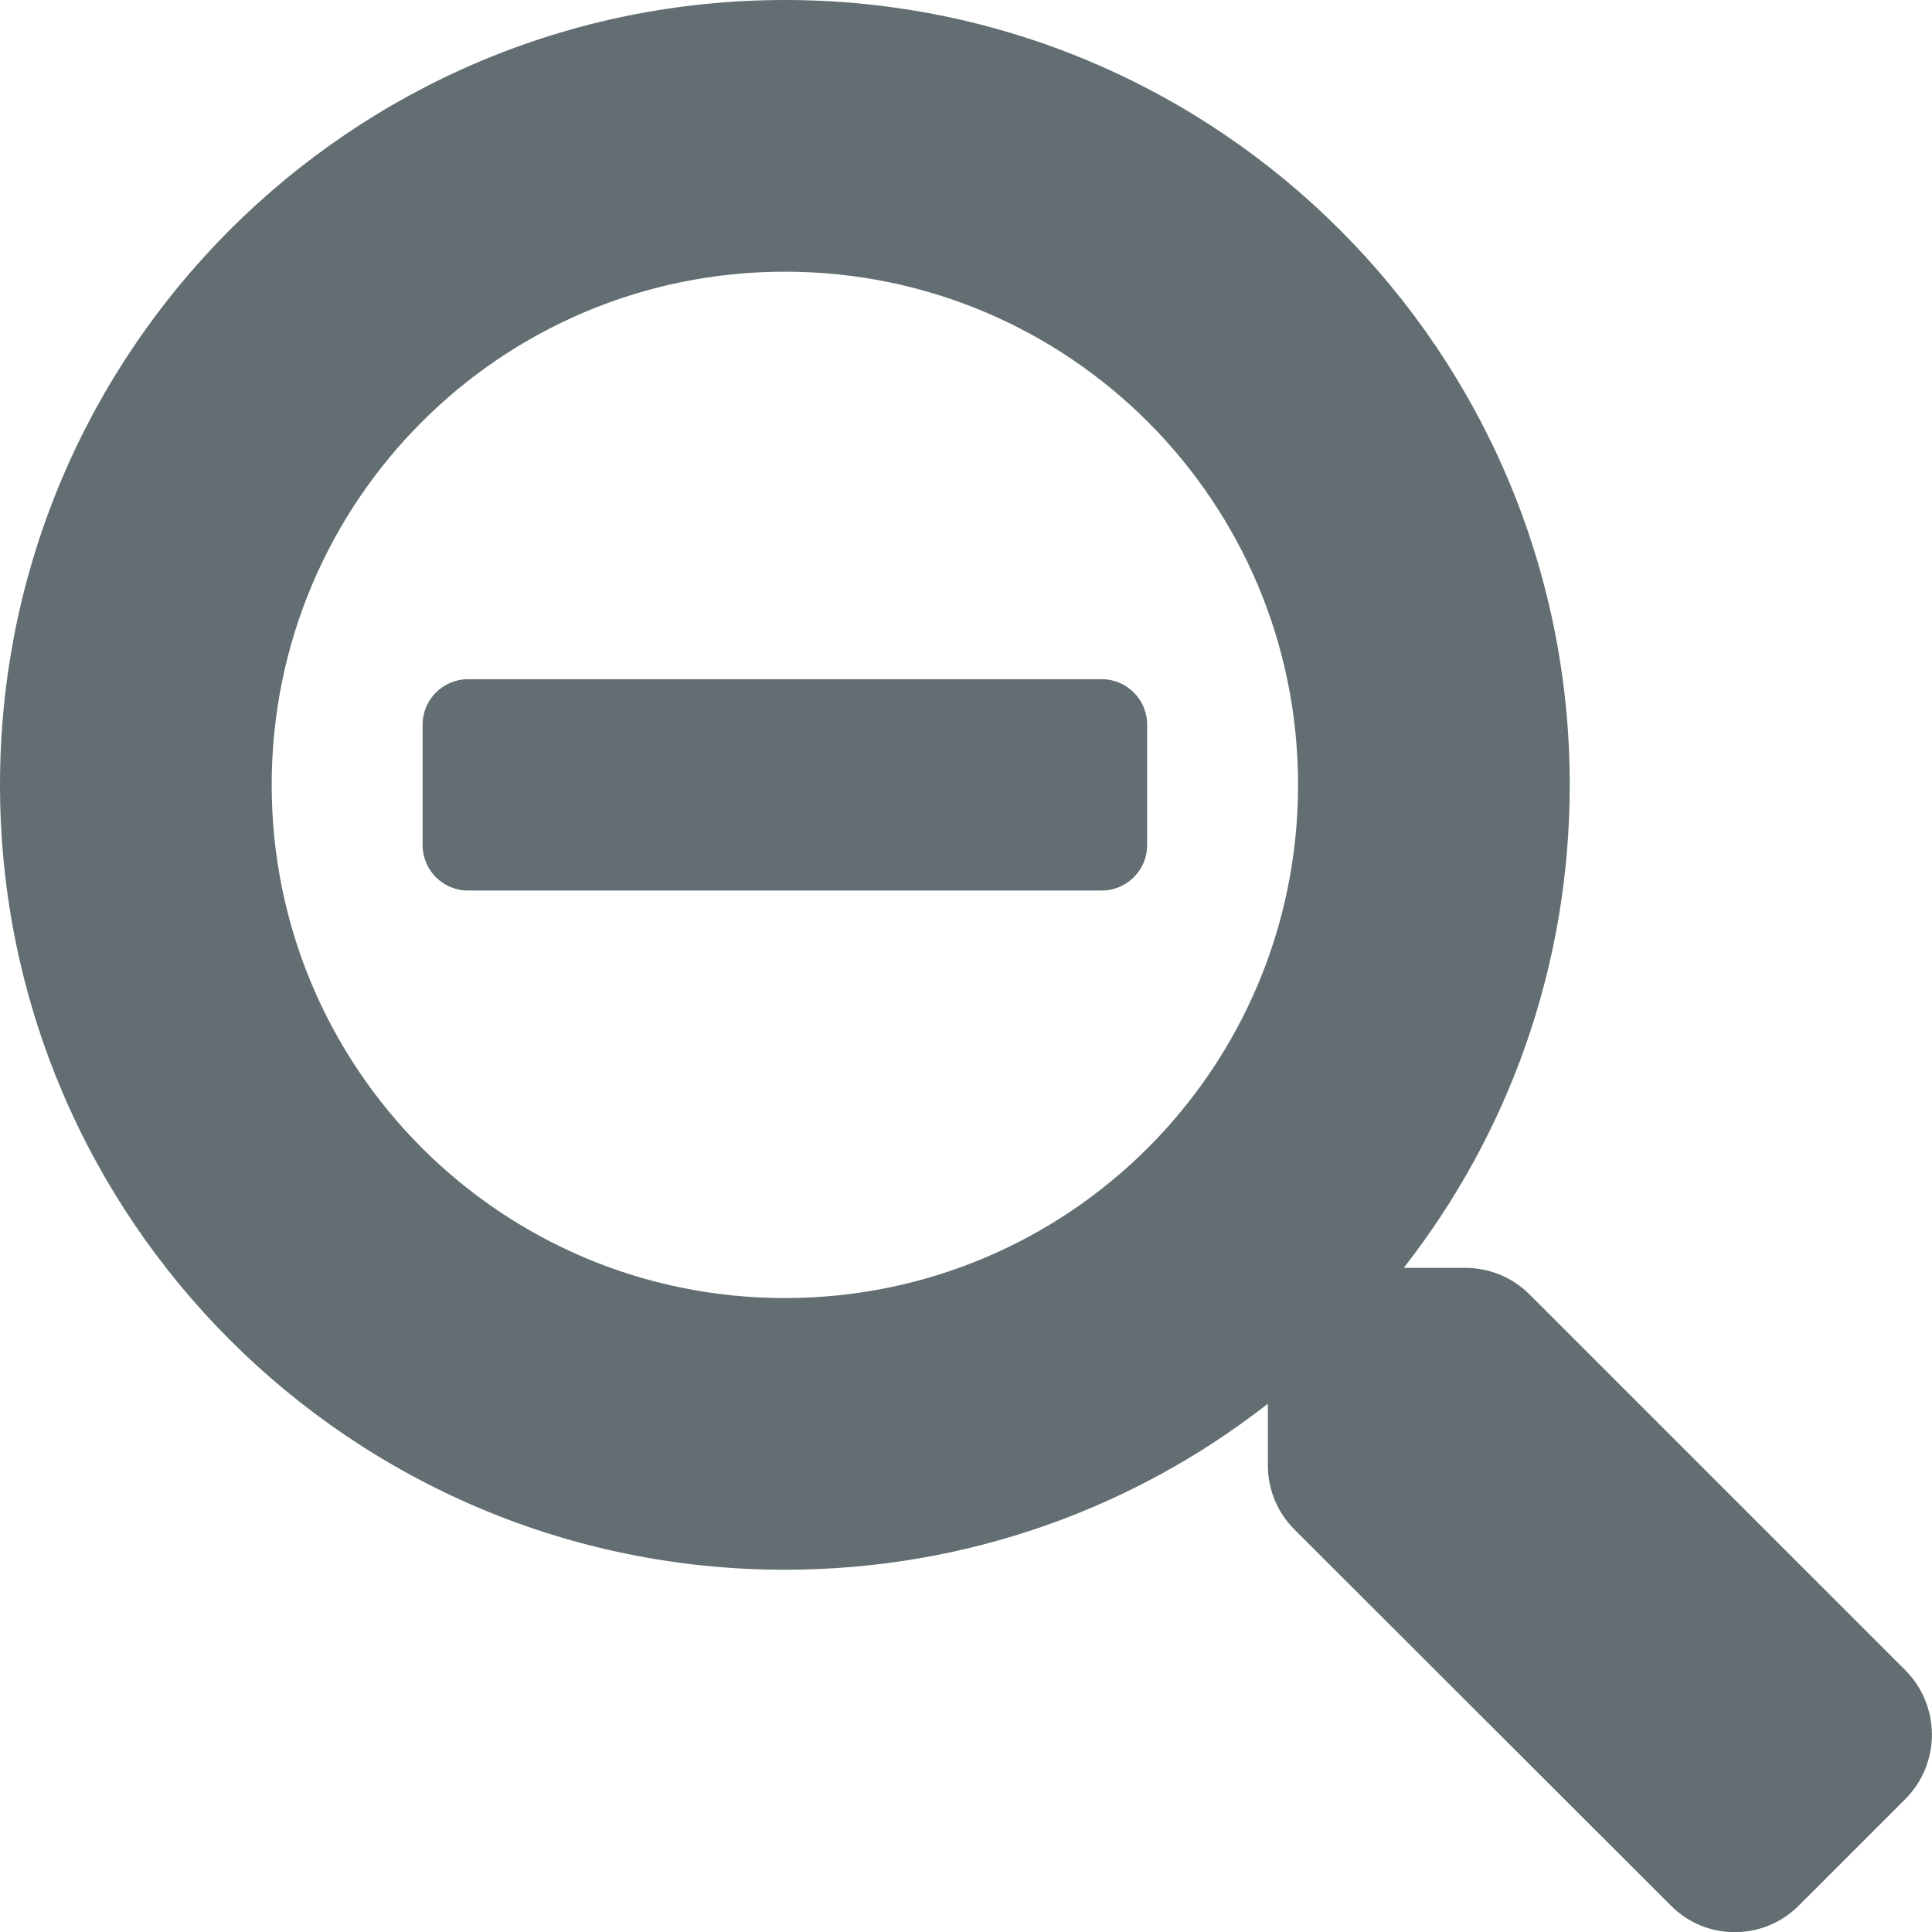
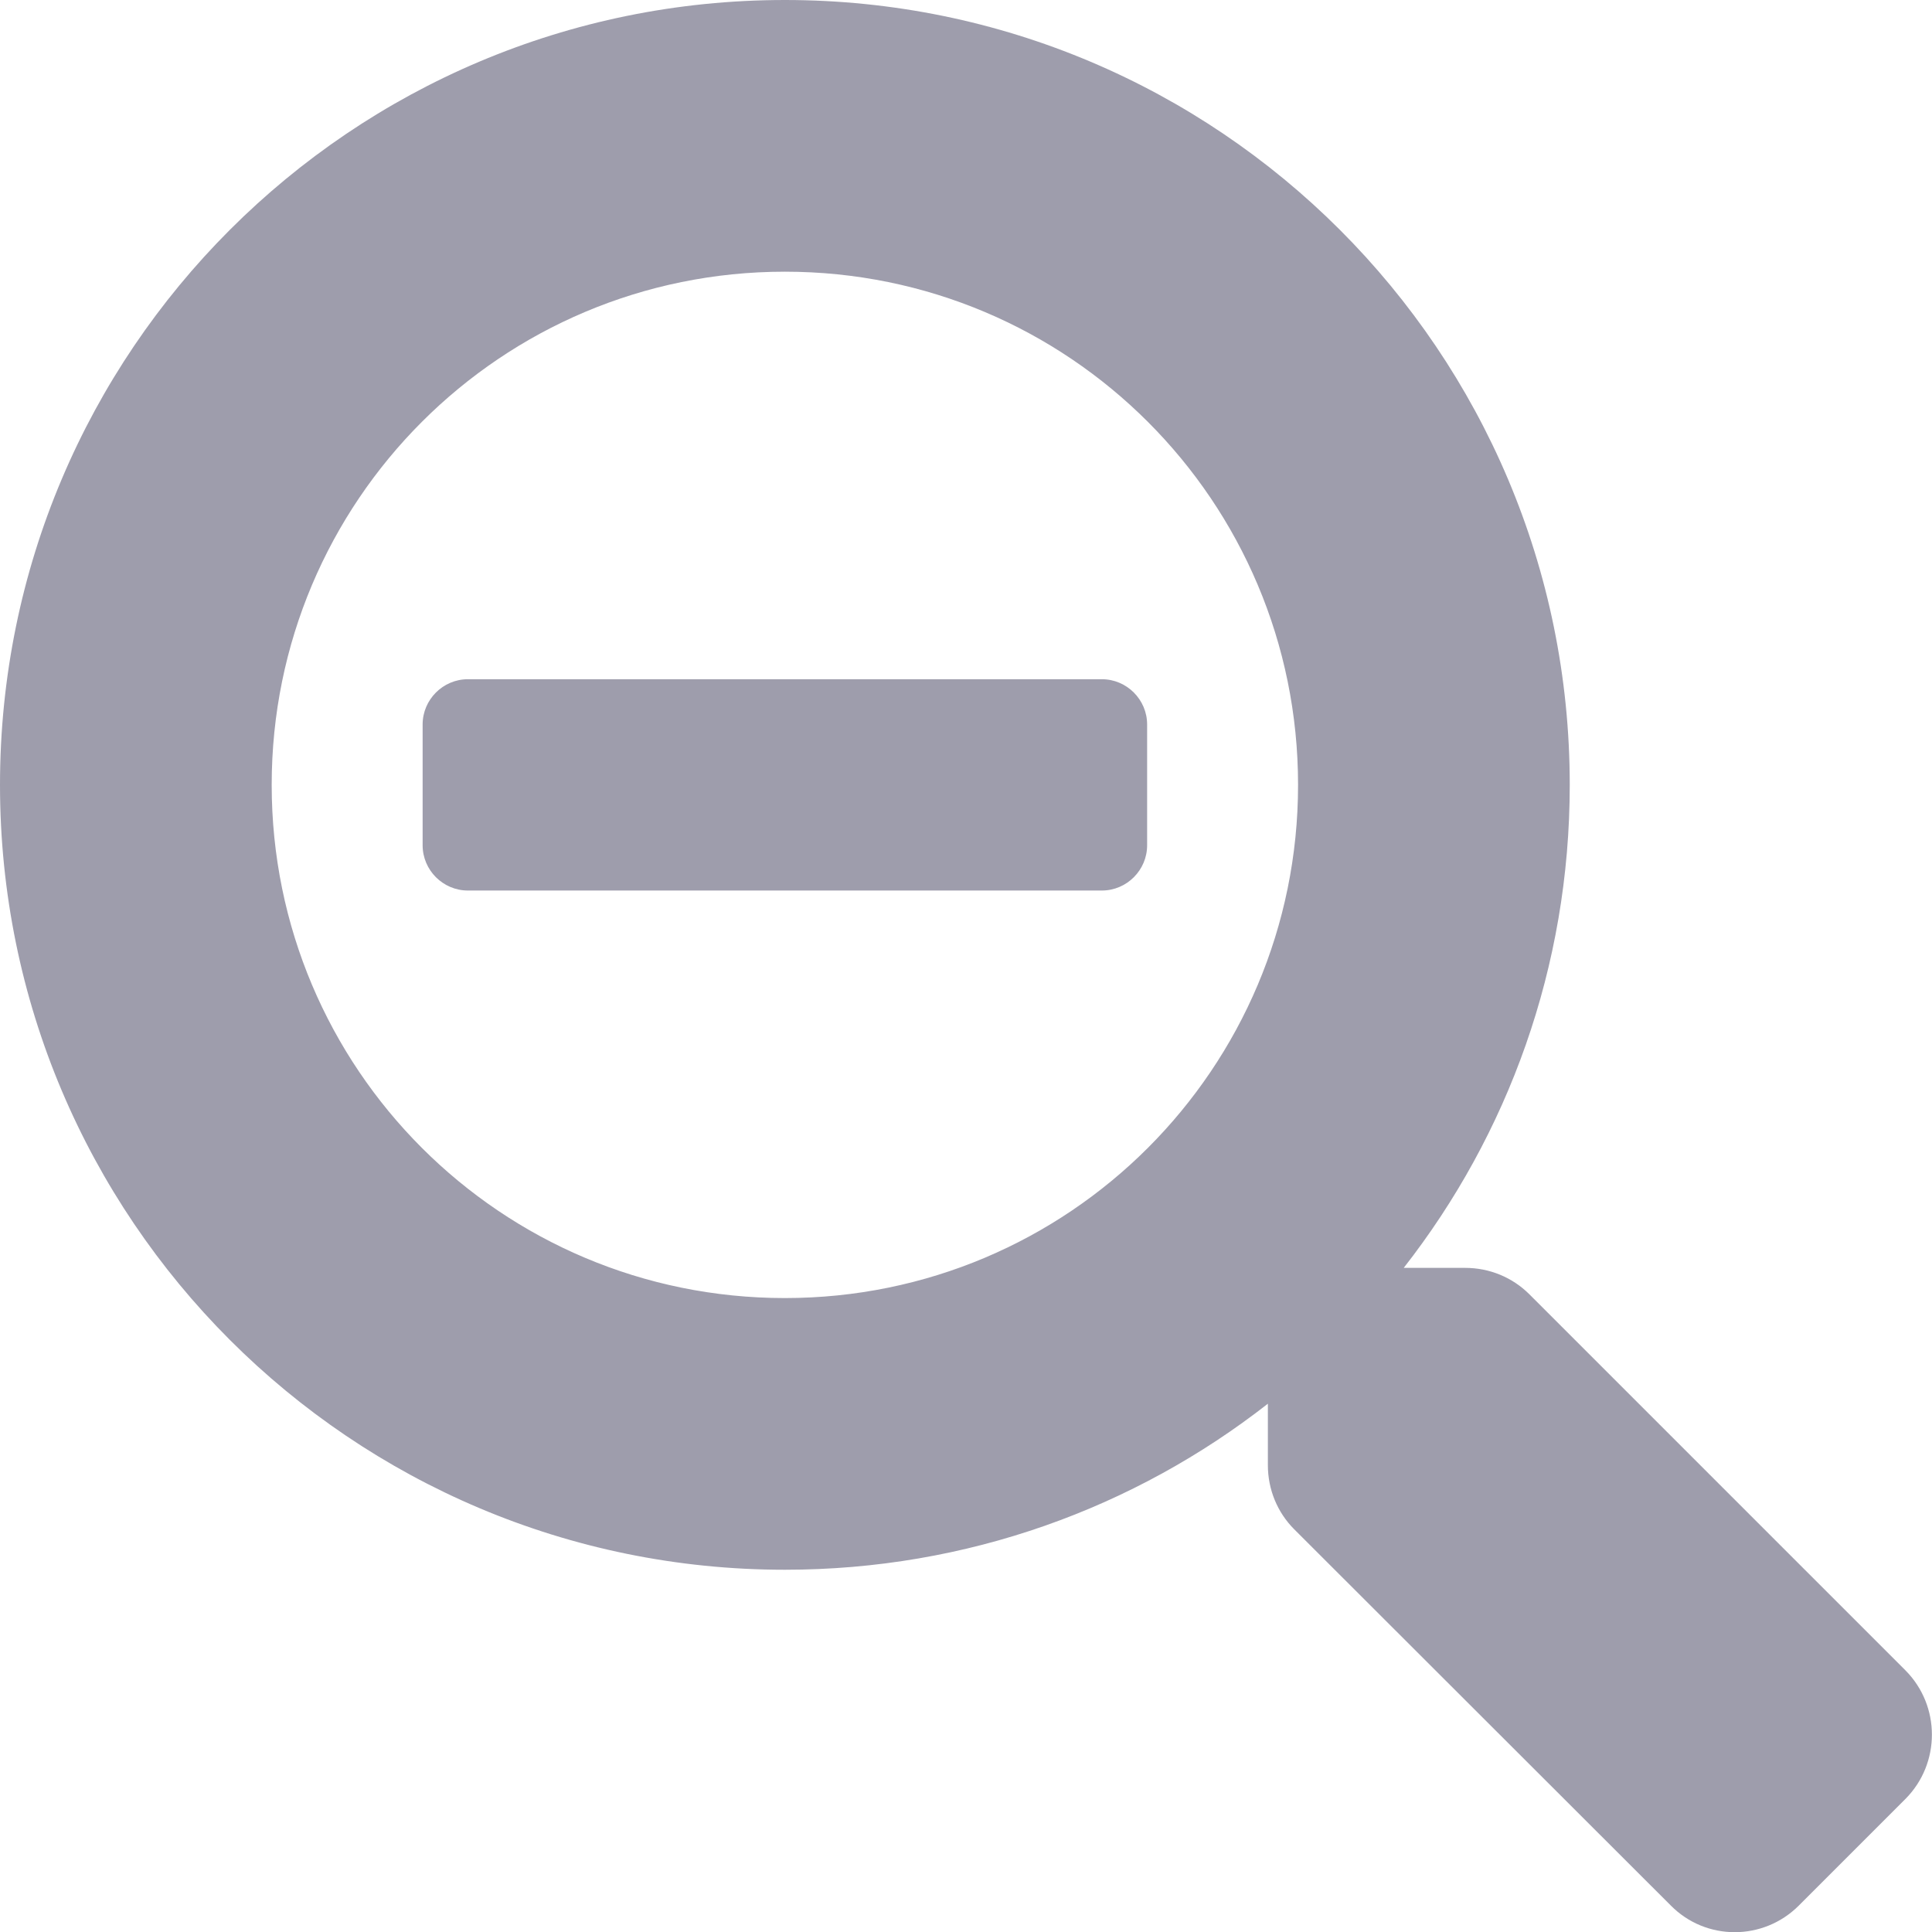
<svg xmlns="http://www.w3.org/2000/svg" aria-hidden="true" focusable="false" data-prefix="fas" data-icon="search-minus" class="svg-inline--fa fa-search-minus fa-w-16" role="img" viewBox="0 0 512 512">
-   <path fill="#636e72" d="M304 192v32c0 6.6-5.4 12-12 12H124c-6.6 0-12-5.4-12-12v-32c0-6.6 5.4-12 12-12h168c6.6 0 12 5.4 12 12zm201 284.7L476.7 505c-9.4 9.4-24.6 9.4-33.9 0L343 405.3c-4.5-4.5-7-10.6-7-17V372c-35.3 27.6-79.7 44-128 44C93.1 416 0 322.9 0 208S93.1 0 208 0s208 93.1 208 208c0 48.3-16.4 92.7-44 128h16.3c6.4 0 12.5 2.5 17 7l99.7 99.7c9.3 9.4 9.3 24.6 0 34zM344 208c0-75.2-60.8-136-136-136S72 132.8 72 208s60.8 136 136 136 136-60.8 136-136z" />
+   <path fill="#9e9dac" d="M304 192v32c0 6.6-5.4 12-12 12H124c-6.6 0-12-5.4-12-12v-32c0-6.6 5.4-12 12-12h168c6.6 0 12 5.4 12 12zm201 284.7L476.7 505c-9.4 9.4-24.6 9.4-33.9 0L343 405.3c-4.5-4.5-7-10.6-7-17V372c-35.3 27.6-79.7 44-128 44C93.1 416 0 322.9 0 208S93.1 0 208 0s208 93.1 208 208c0 48.3-16.4 92.7-44 128h16.3c6.4 0 12.5 2.5 17 7l99.7 99.7c9.3 9.4 9.3 24.6 0 34zM344 208c0-75.2-60.8-136-136-136S72 132.8 72 208s60.8 136 136 136 136-60.8 136-136z" />
</svg>
